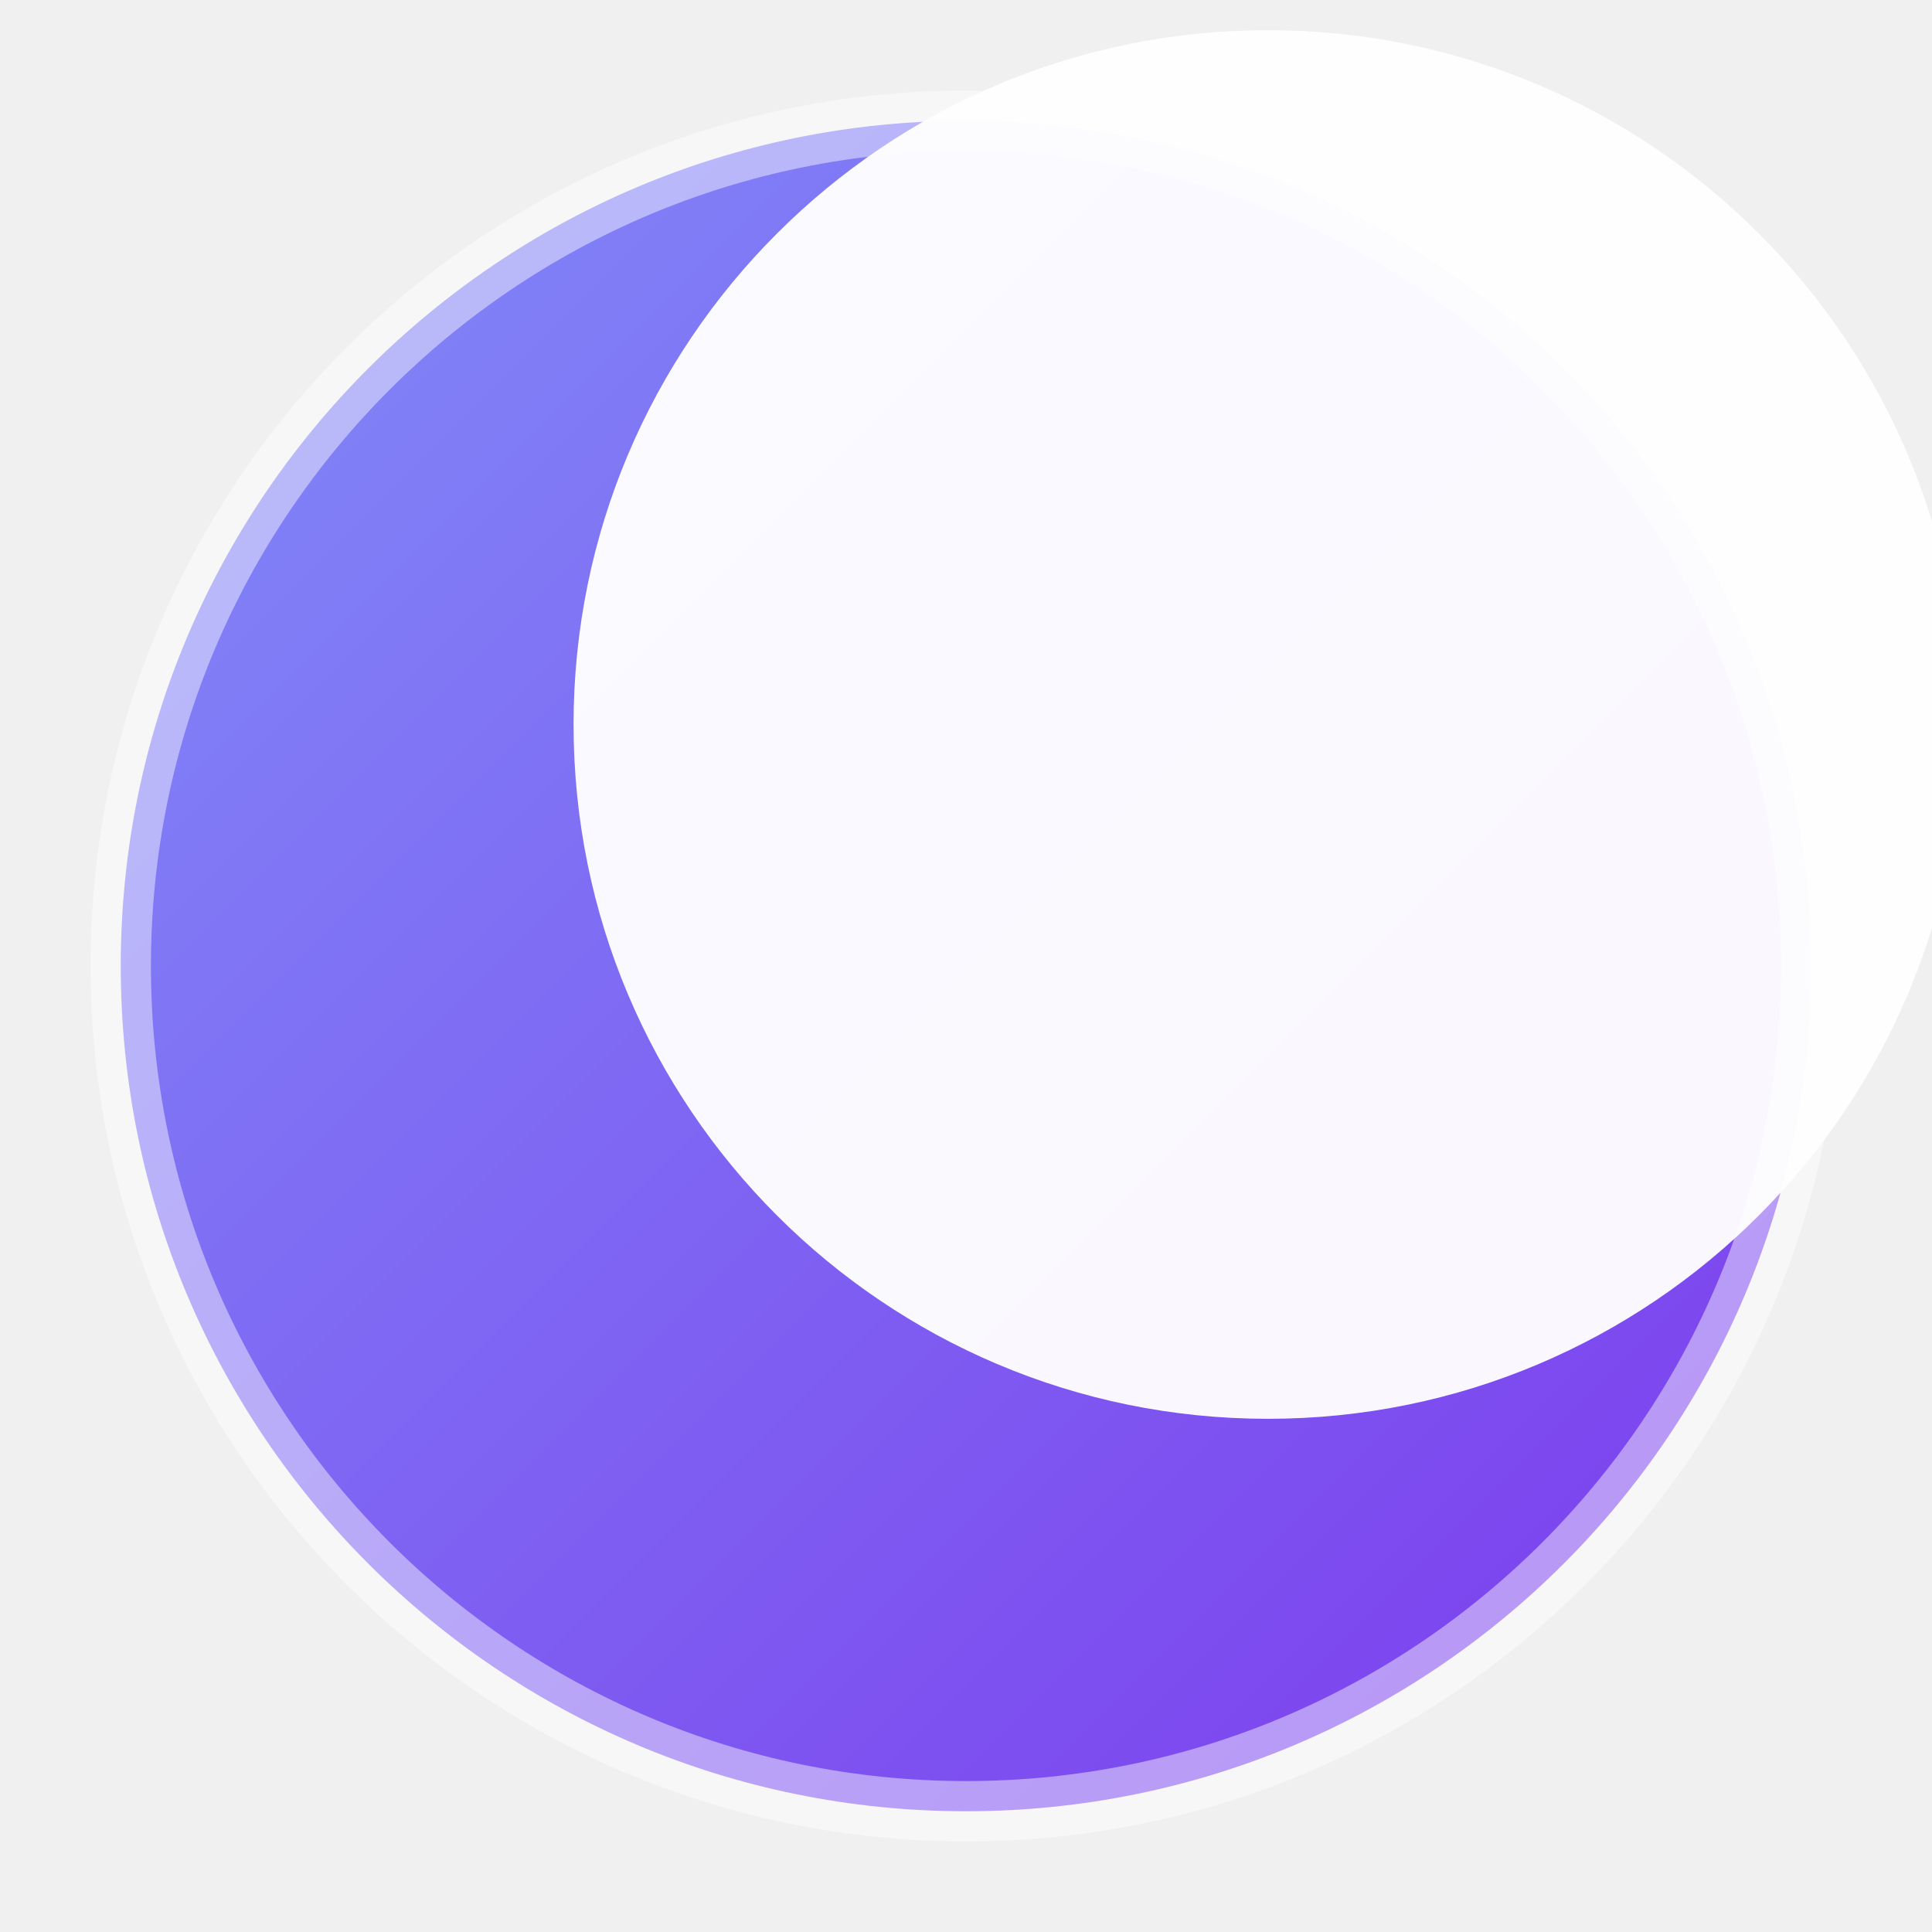
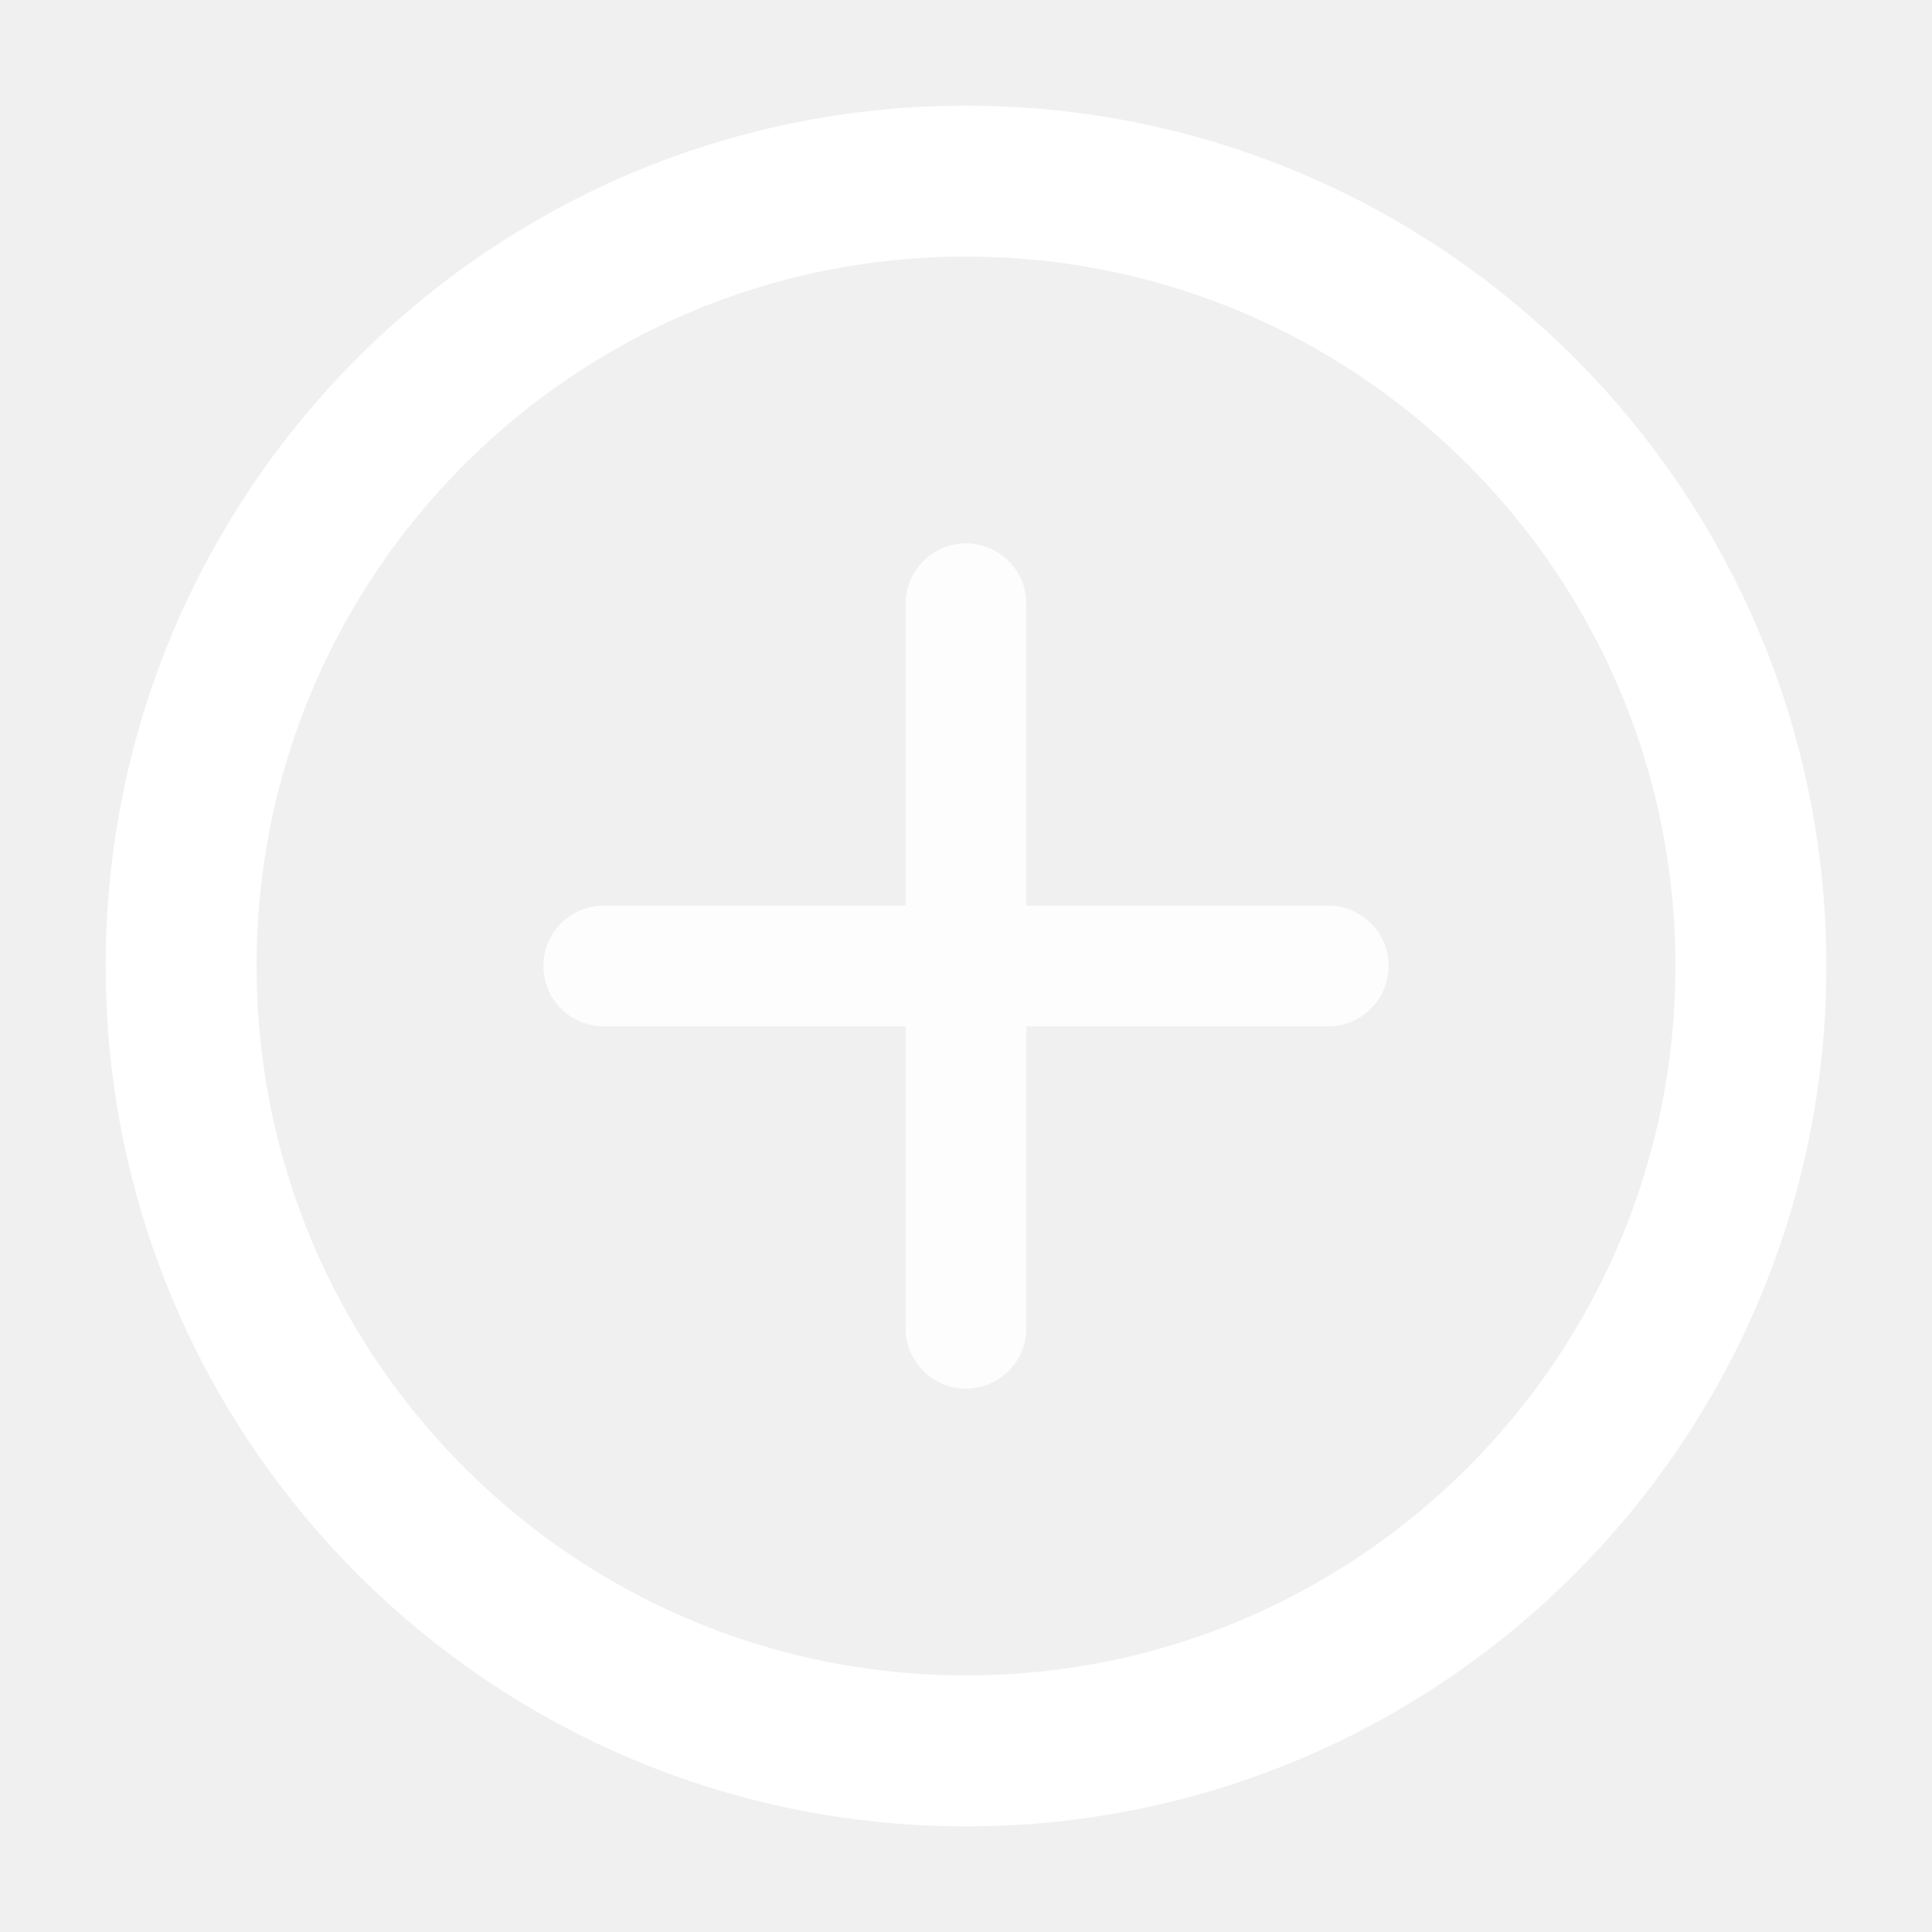
<svg xmlns="http://www.w3.org/2000/svg" viewBox="0 0 64 64">
-   <defs>
-     <linearGradient id="a" x1="0" y1="0" x2="1" y2="1">
-       <stop stop-color="#818cf8" />
-       <stop offset="1" stop-color="#7c3aed" />
-     </linearGradient>
-   </defs>
-   <circle cx="32" cy="32" r="28" fill="url(#a)" />
-   <circle cx="42" cy="24" r="23" fill="#fff" opacity=".96" />
-   <circle cx="32" cy="32" r="28" fill="none" stroke="#fff" stroke-opacity=".45" stroke-width="2" />
+   <circle cx="32" cy="32" r="26" fill="none" stroke="#fff" stroke-width="5" />
+   <path d="M20 32h24M32 20v24" stroke="#fff" stroke-width="4" stroke-linecap="round" opacity=".85" />
</svg>
